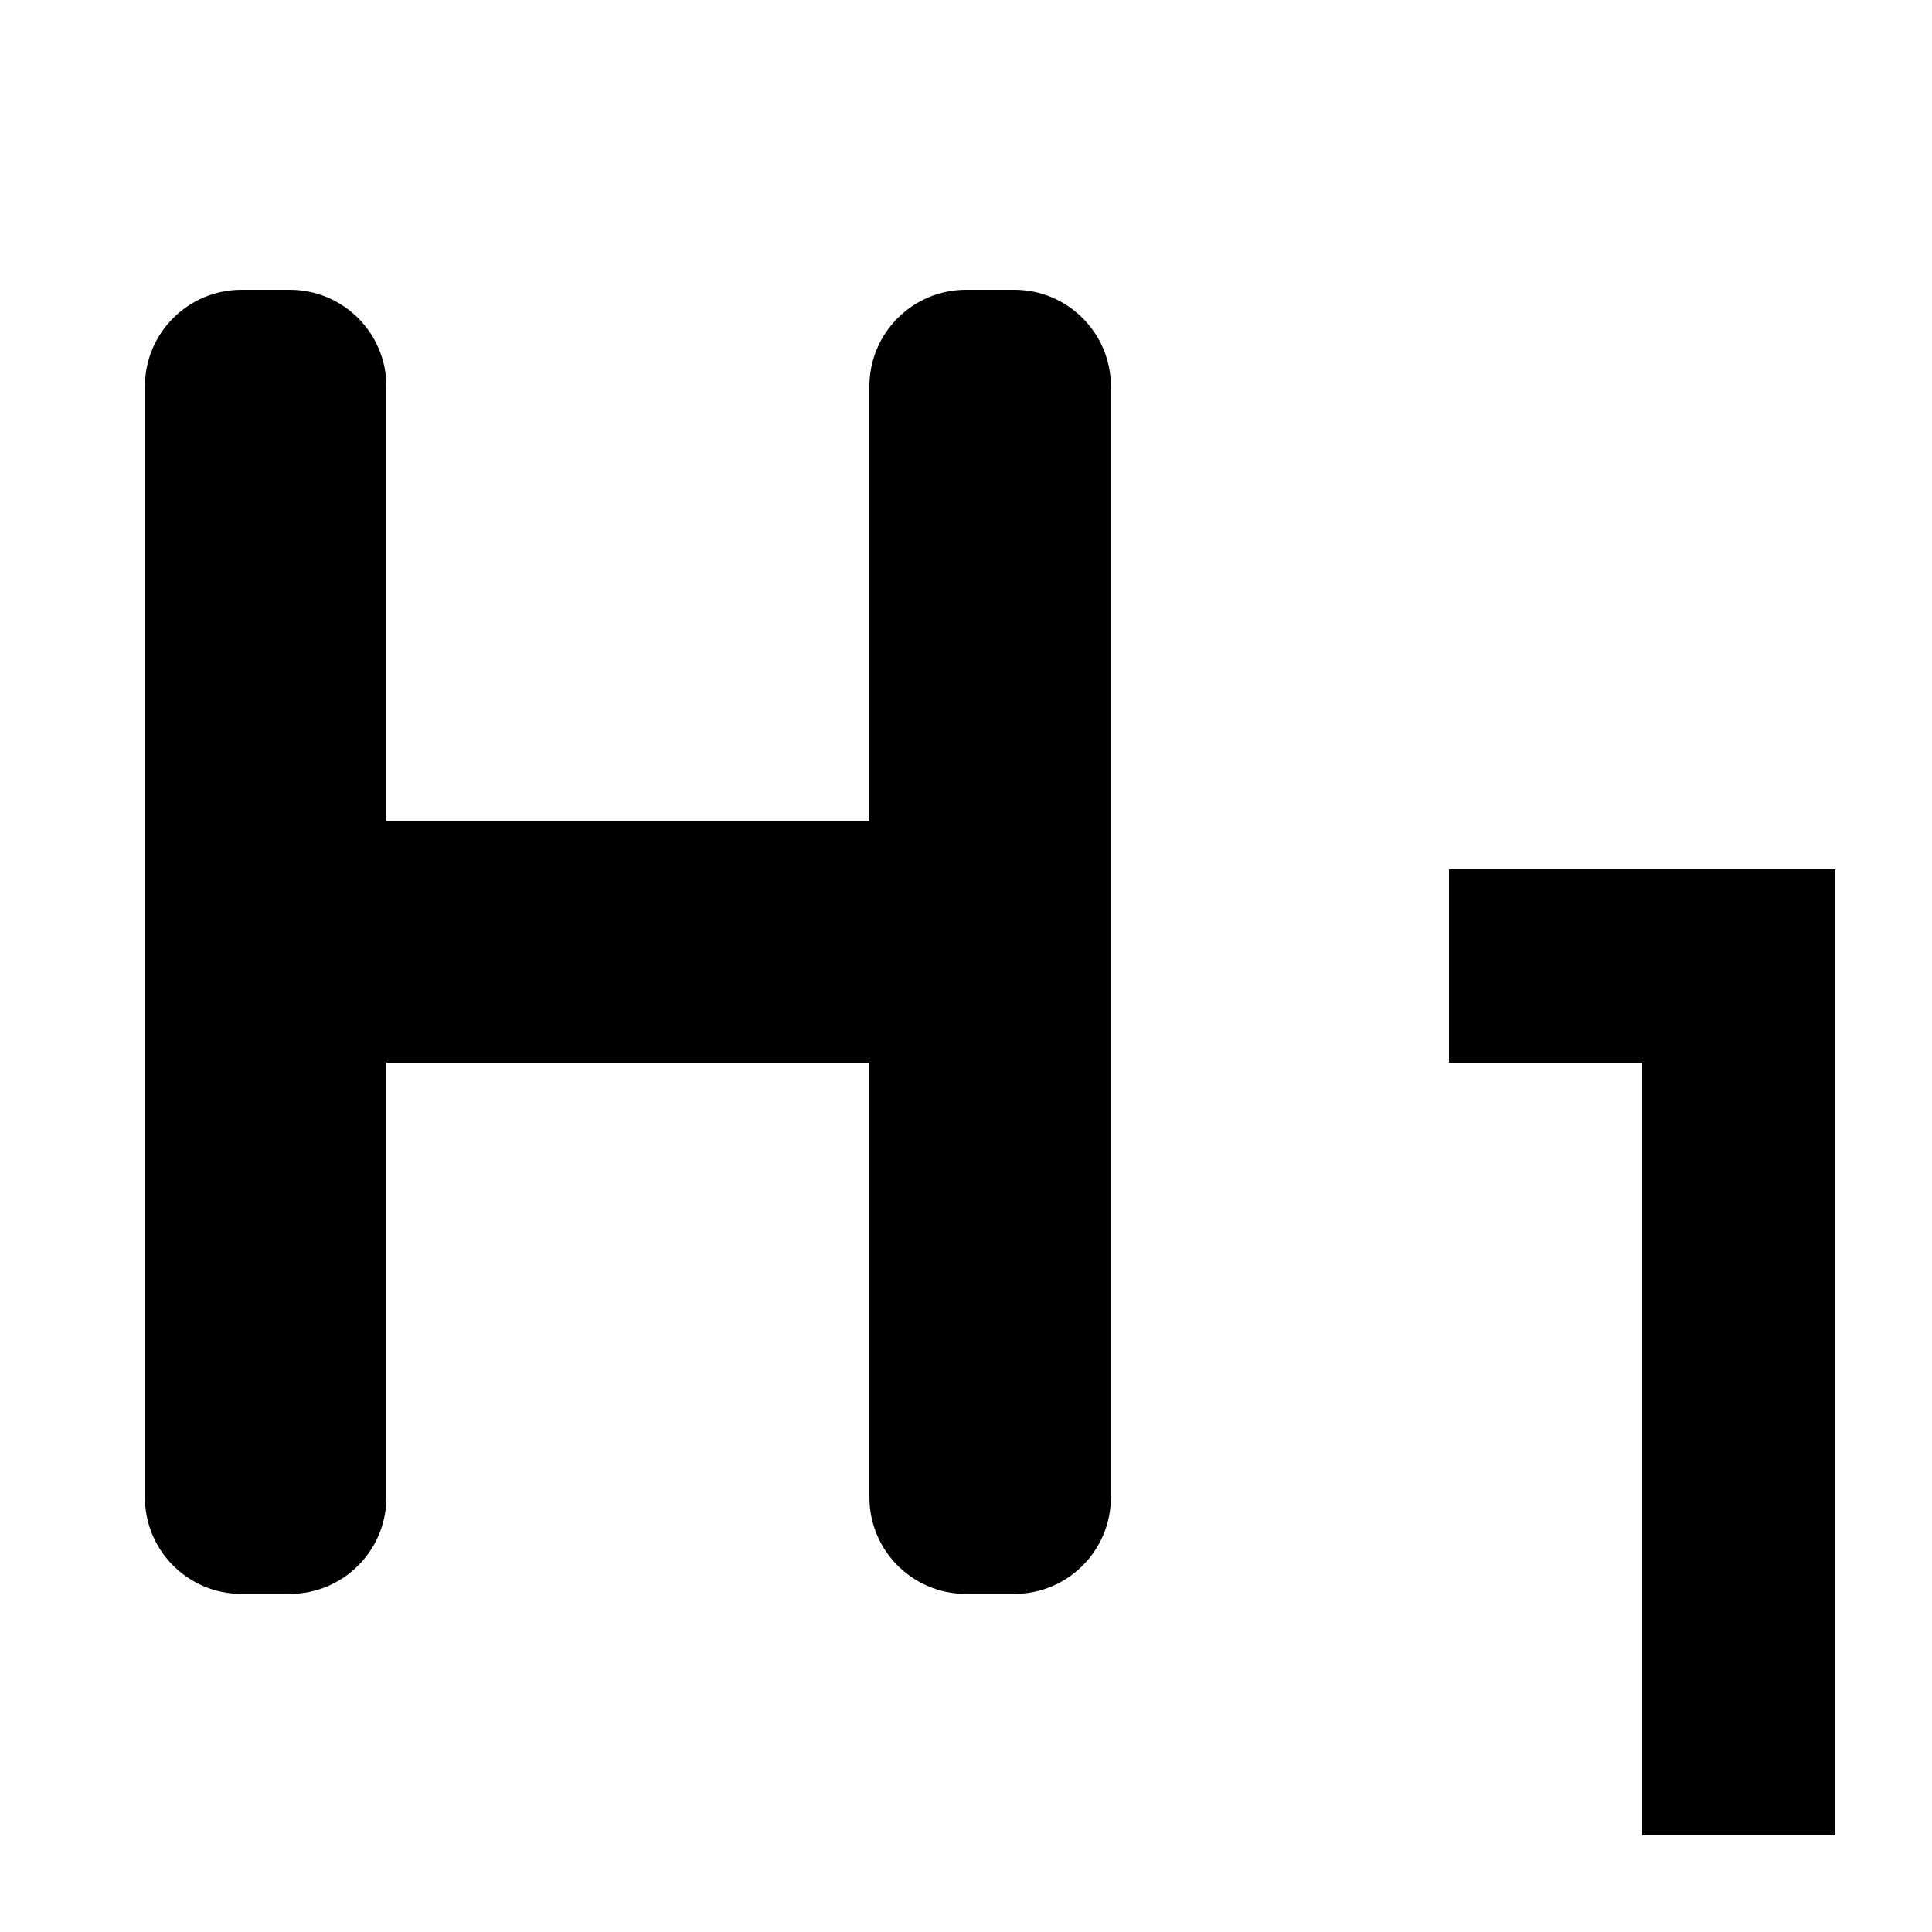
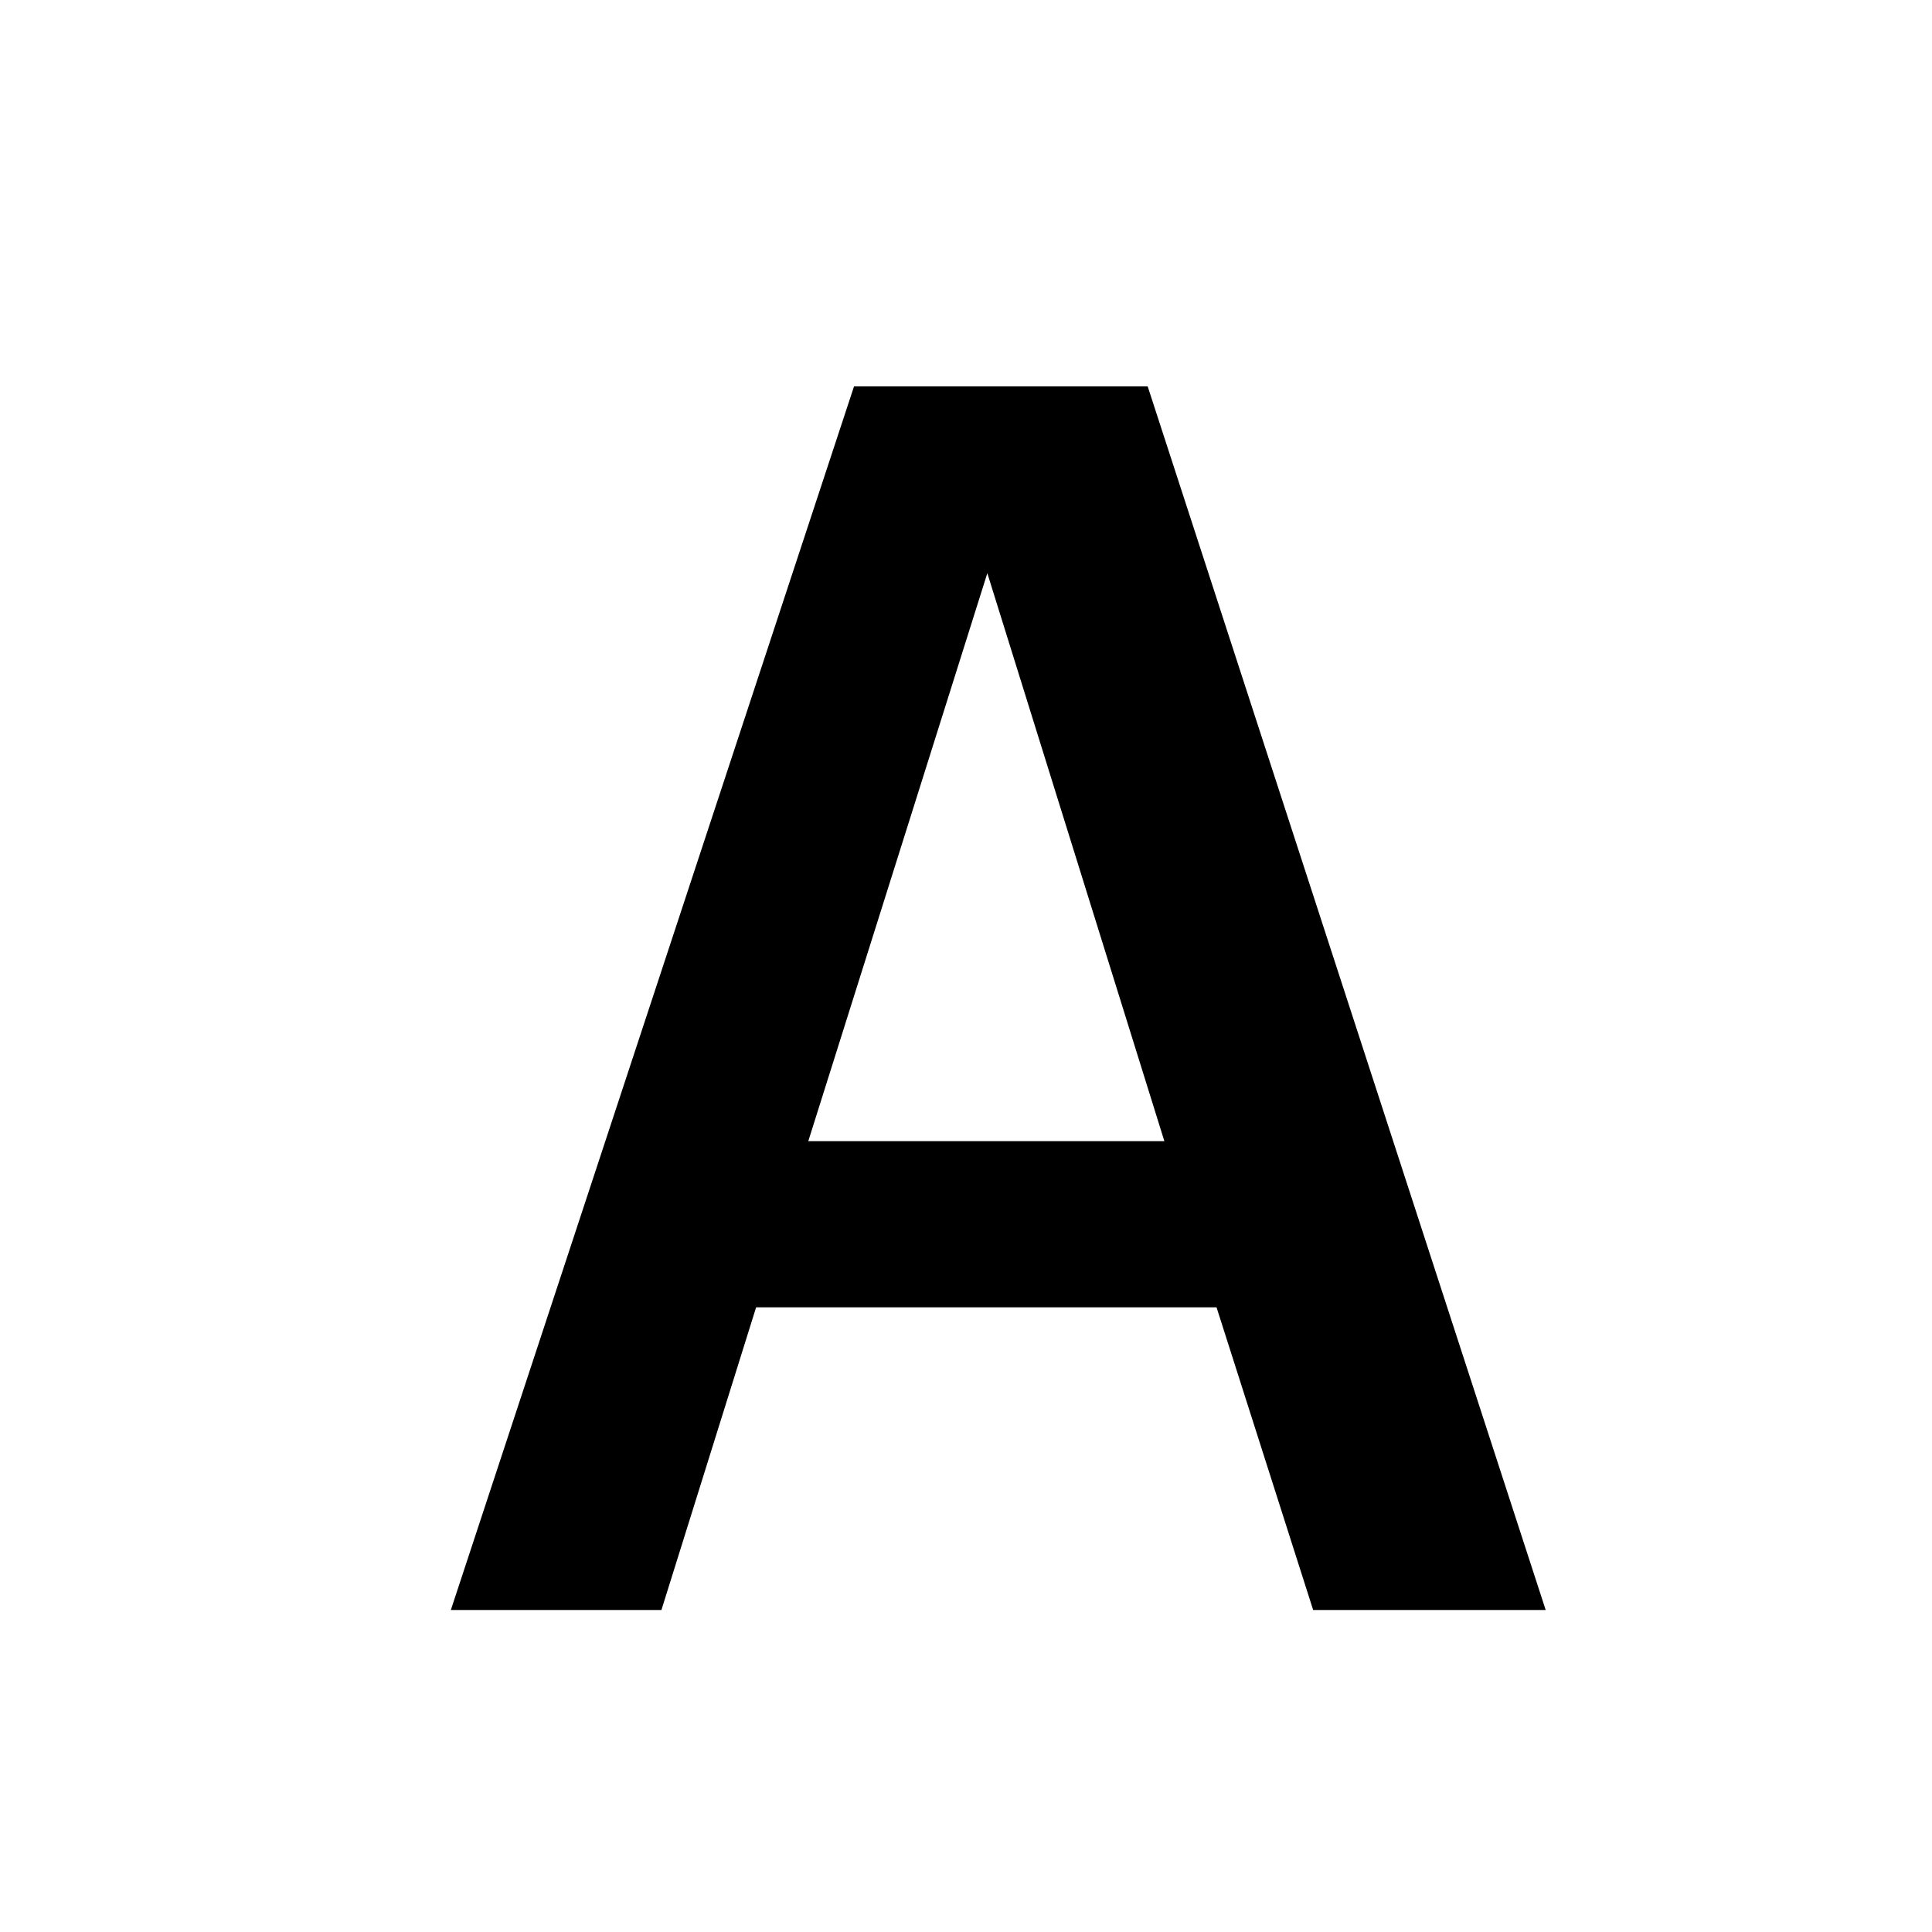
- <svg xmlns="http://www.w3.org/2000/svg" viewBox="0 0 20 20">
-   <path d="M19 9v10h-2v-8h-2V9h4zM4 8.5h5V4a1 1 0 0 1 1-1h.5a1 1 0 0 1 1 1v11.5a1 1 0 0 1-1 1H10a1 1 0 0 1-1-1V11H4v4.5a1 1 0 0 1-1 1h-.5a1 1 0 0 1-1-1V4a1 1 0 0 1 1-1H3a1 1 0 0 1 1 1v4.5z" />
+ <svg xmlns="http://www.w3.org/2000/svg" width="25" height="25" viewBox="0 0 25 25">
+   <path fill-rule="evenodd" clip-rule="evenodd" d="M14.851 5H11.051L5.834 20.833H8.559L9.784 16.917H15.742L16.992 20.833H20.001L14.851 5ZM10.459 14.767L12.776 7.417L15.067 14.767H10.459Z" />
</svg>
